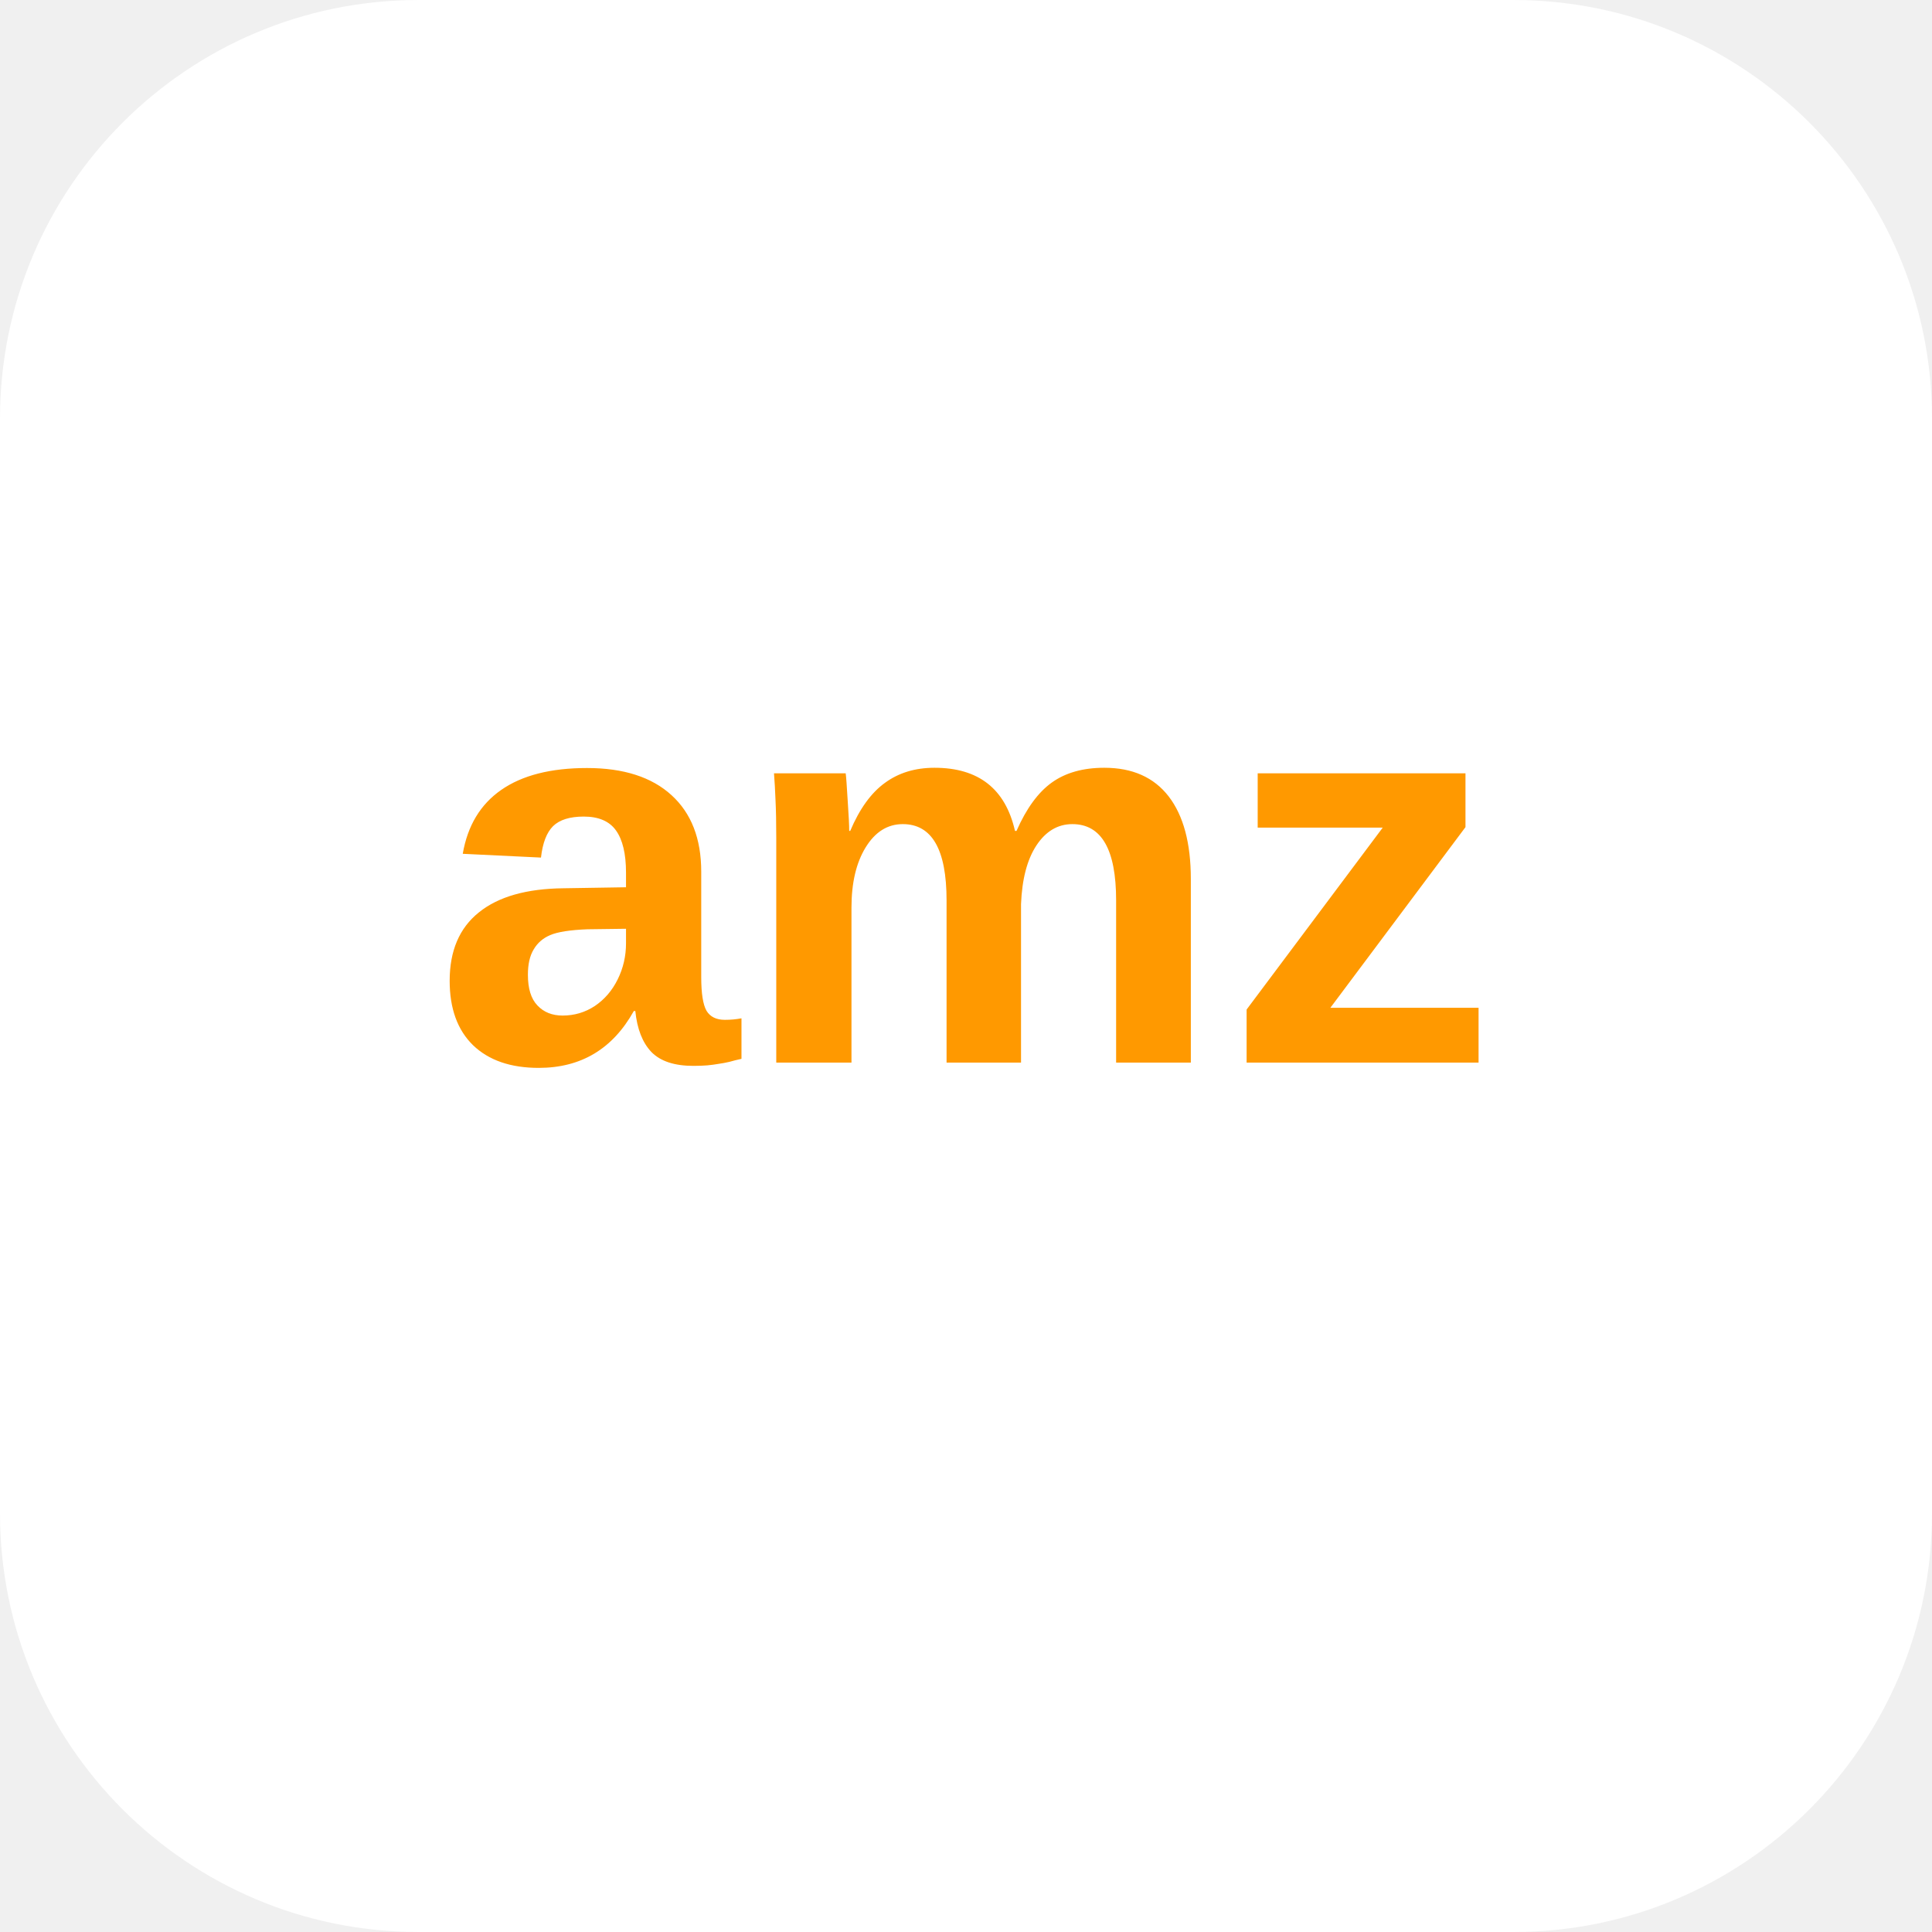
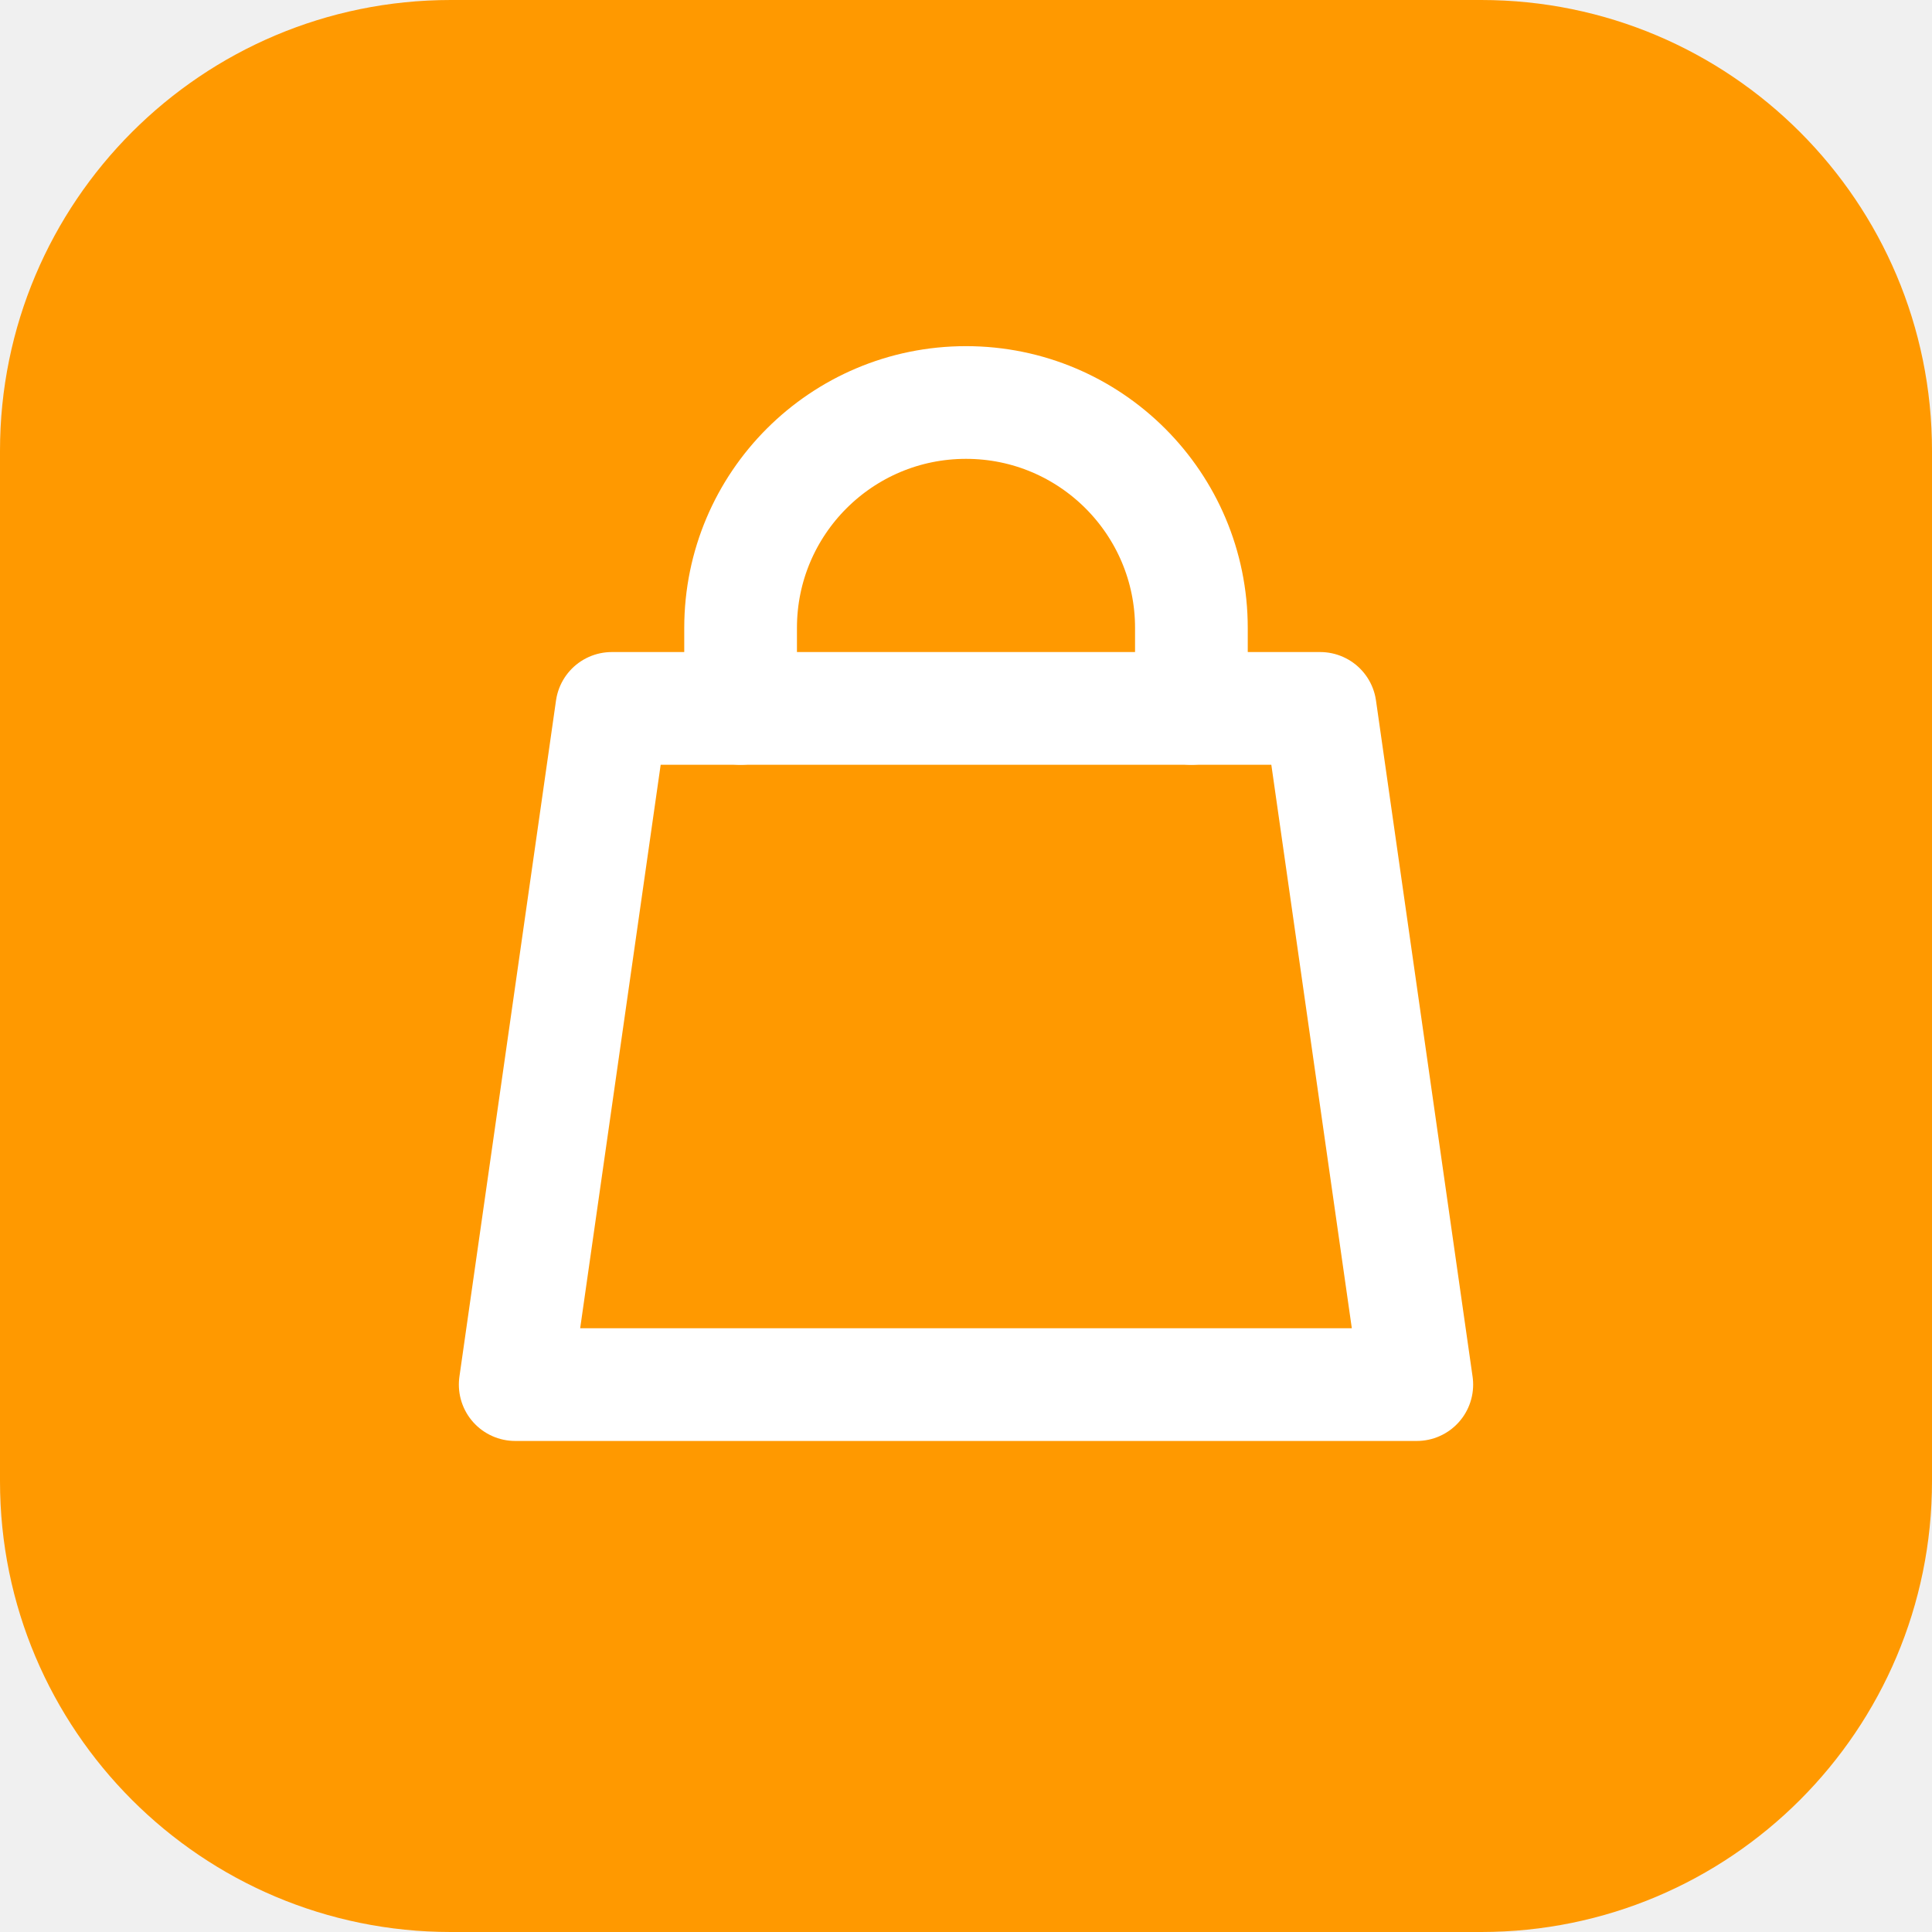
<svg xmlns="http://www.w3.org/2000/svg" viewBox="0 0 120 120">
-   <rect width="120" height="120" rx="26" fill="#FFFFFF" />
-   <text x="60" y="66" text-anchor="middle" font-family="'Plus Jakarta Sans',Arial,sans-serif" font-size="34" font-weight="800" fill="#FF9900">amz</text>
+   <rect width="120" height="120" rx="28" fill="#FF9900" />
+   <path d="M38 44h44l6 42H32z" fill="none" stroke="#fff" stroke-width="7" stroke-linejoin="round" />
+   <path d="M46 44v-5a14 14 0 0 1 28 0v5" fill="none" stroke="#fff" stroke-width="7" stroke-linecap="round" />
</svg>
